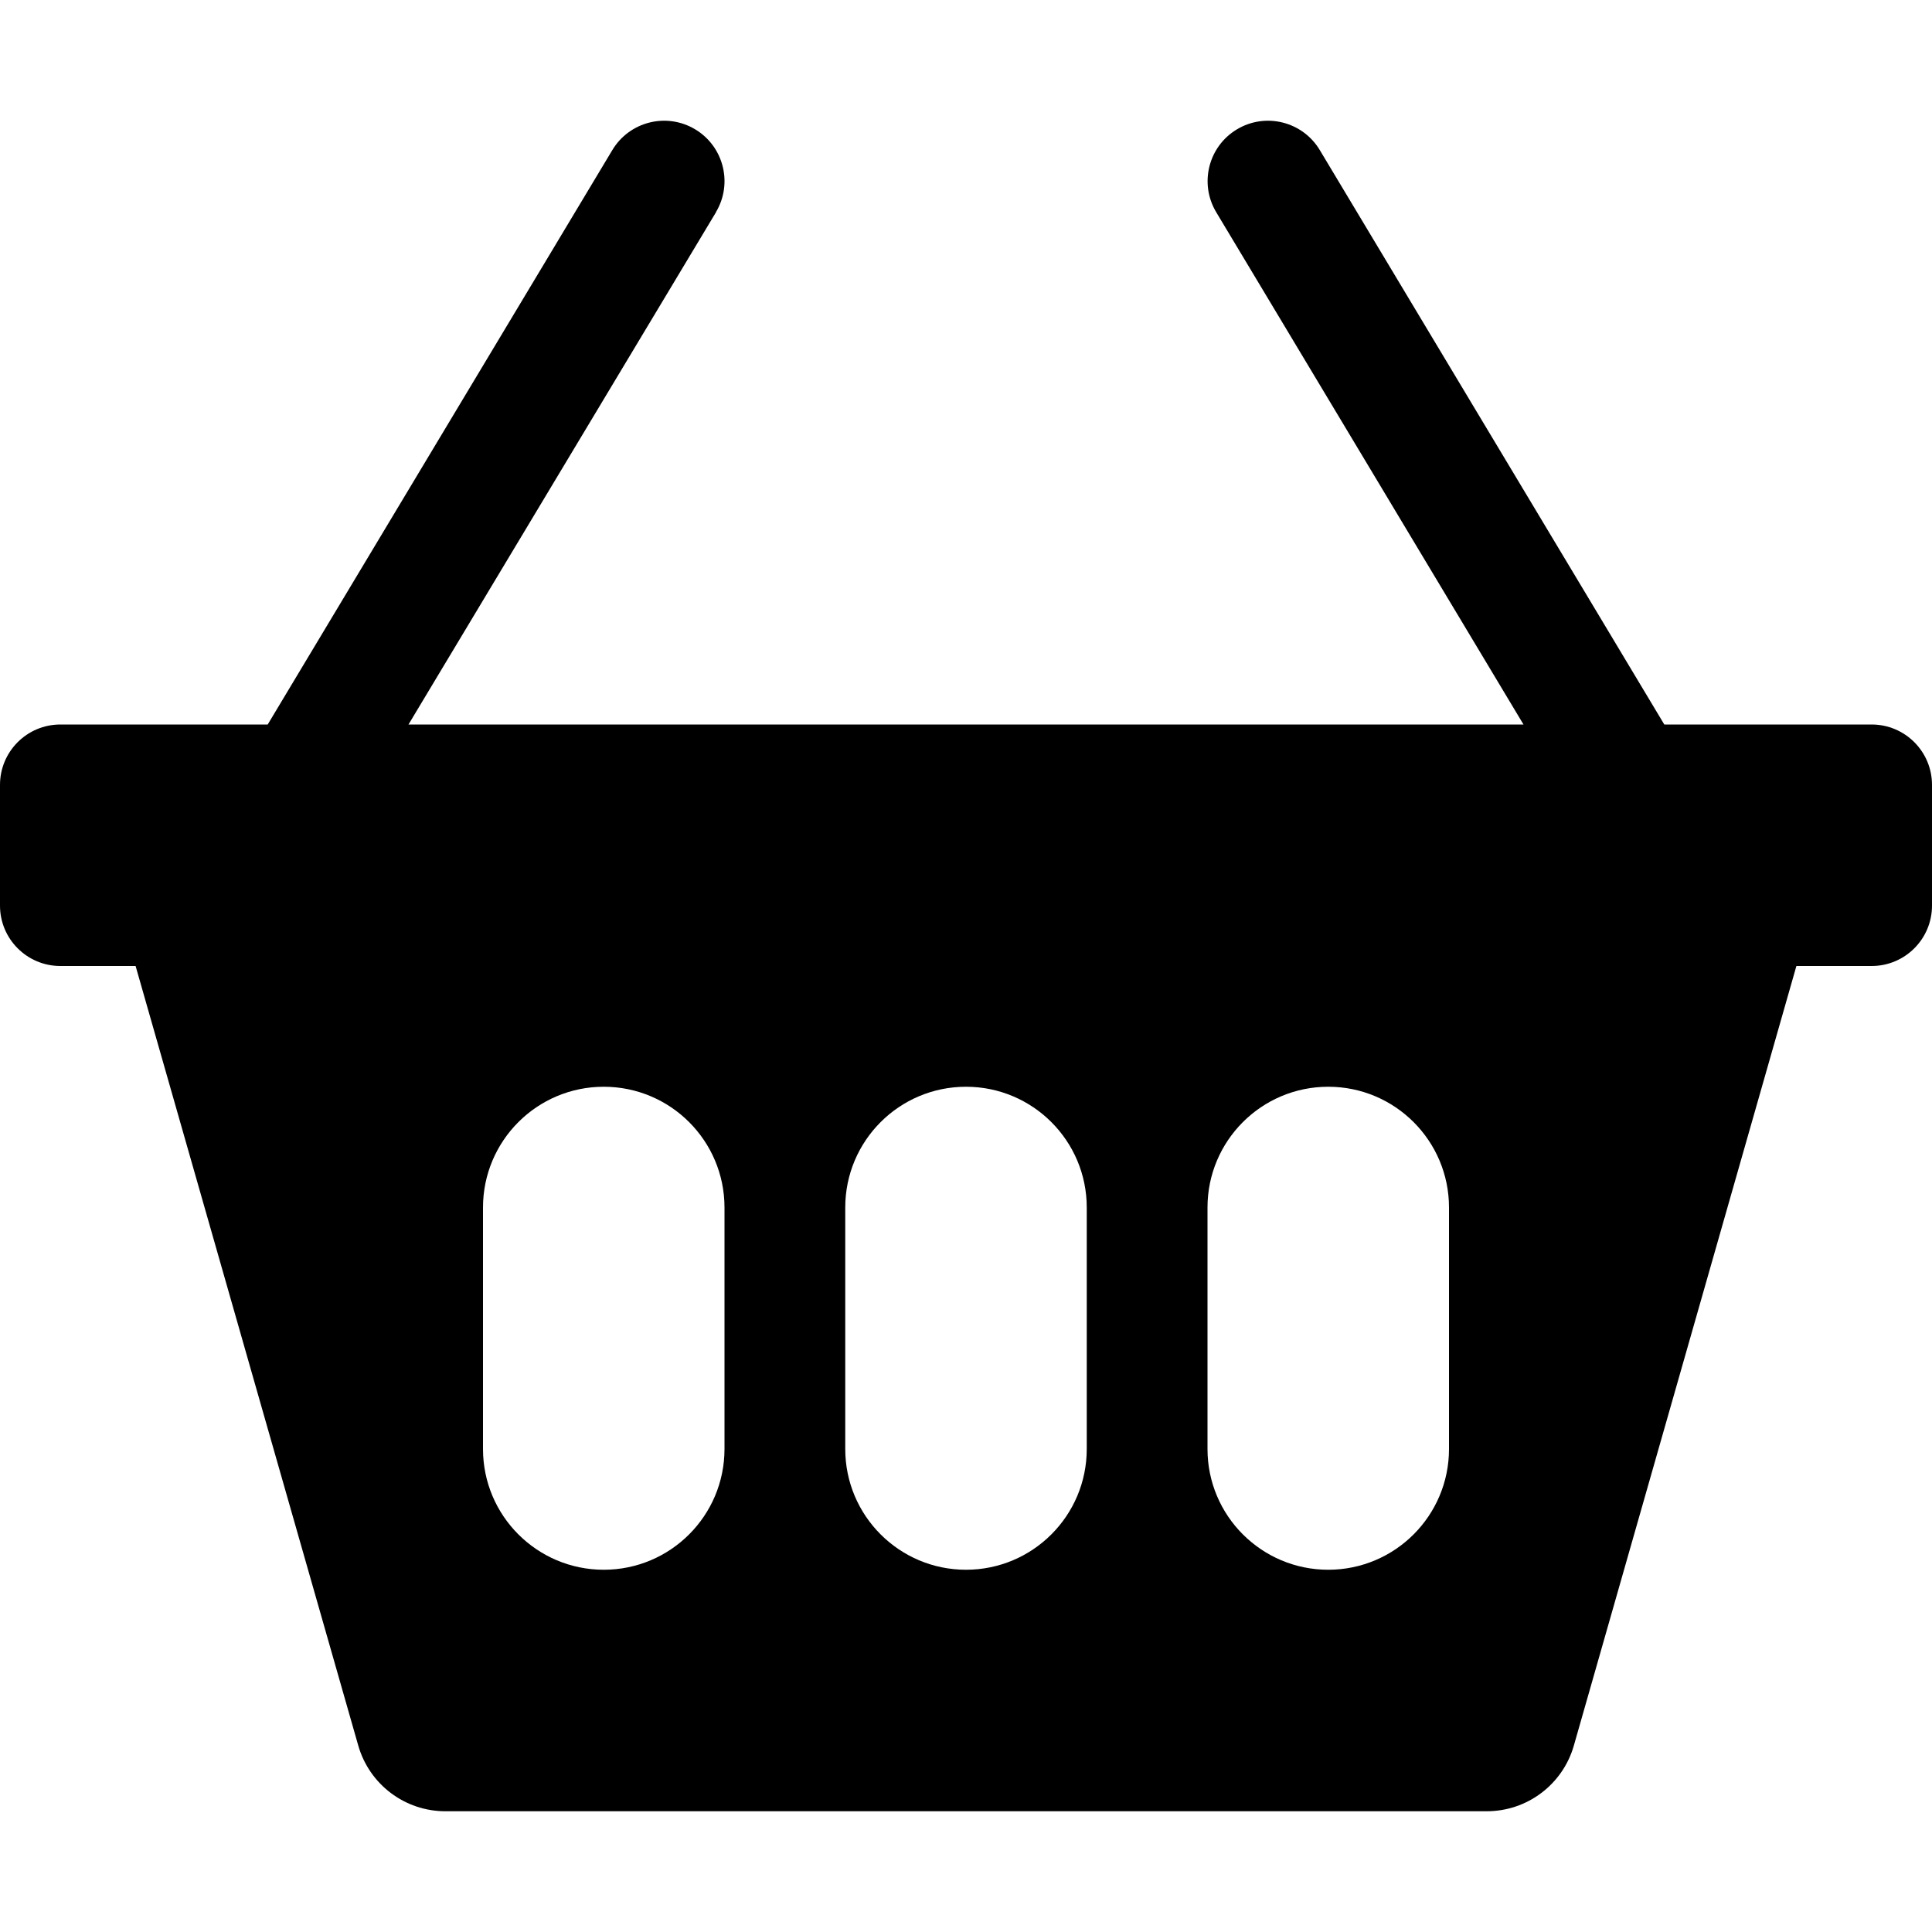
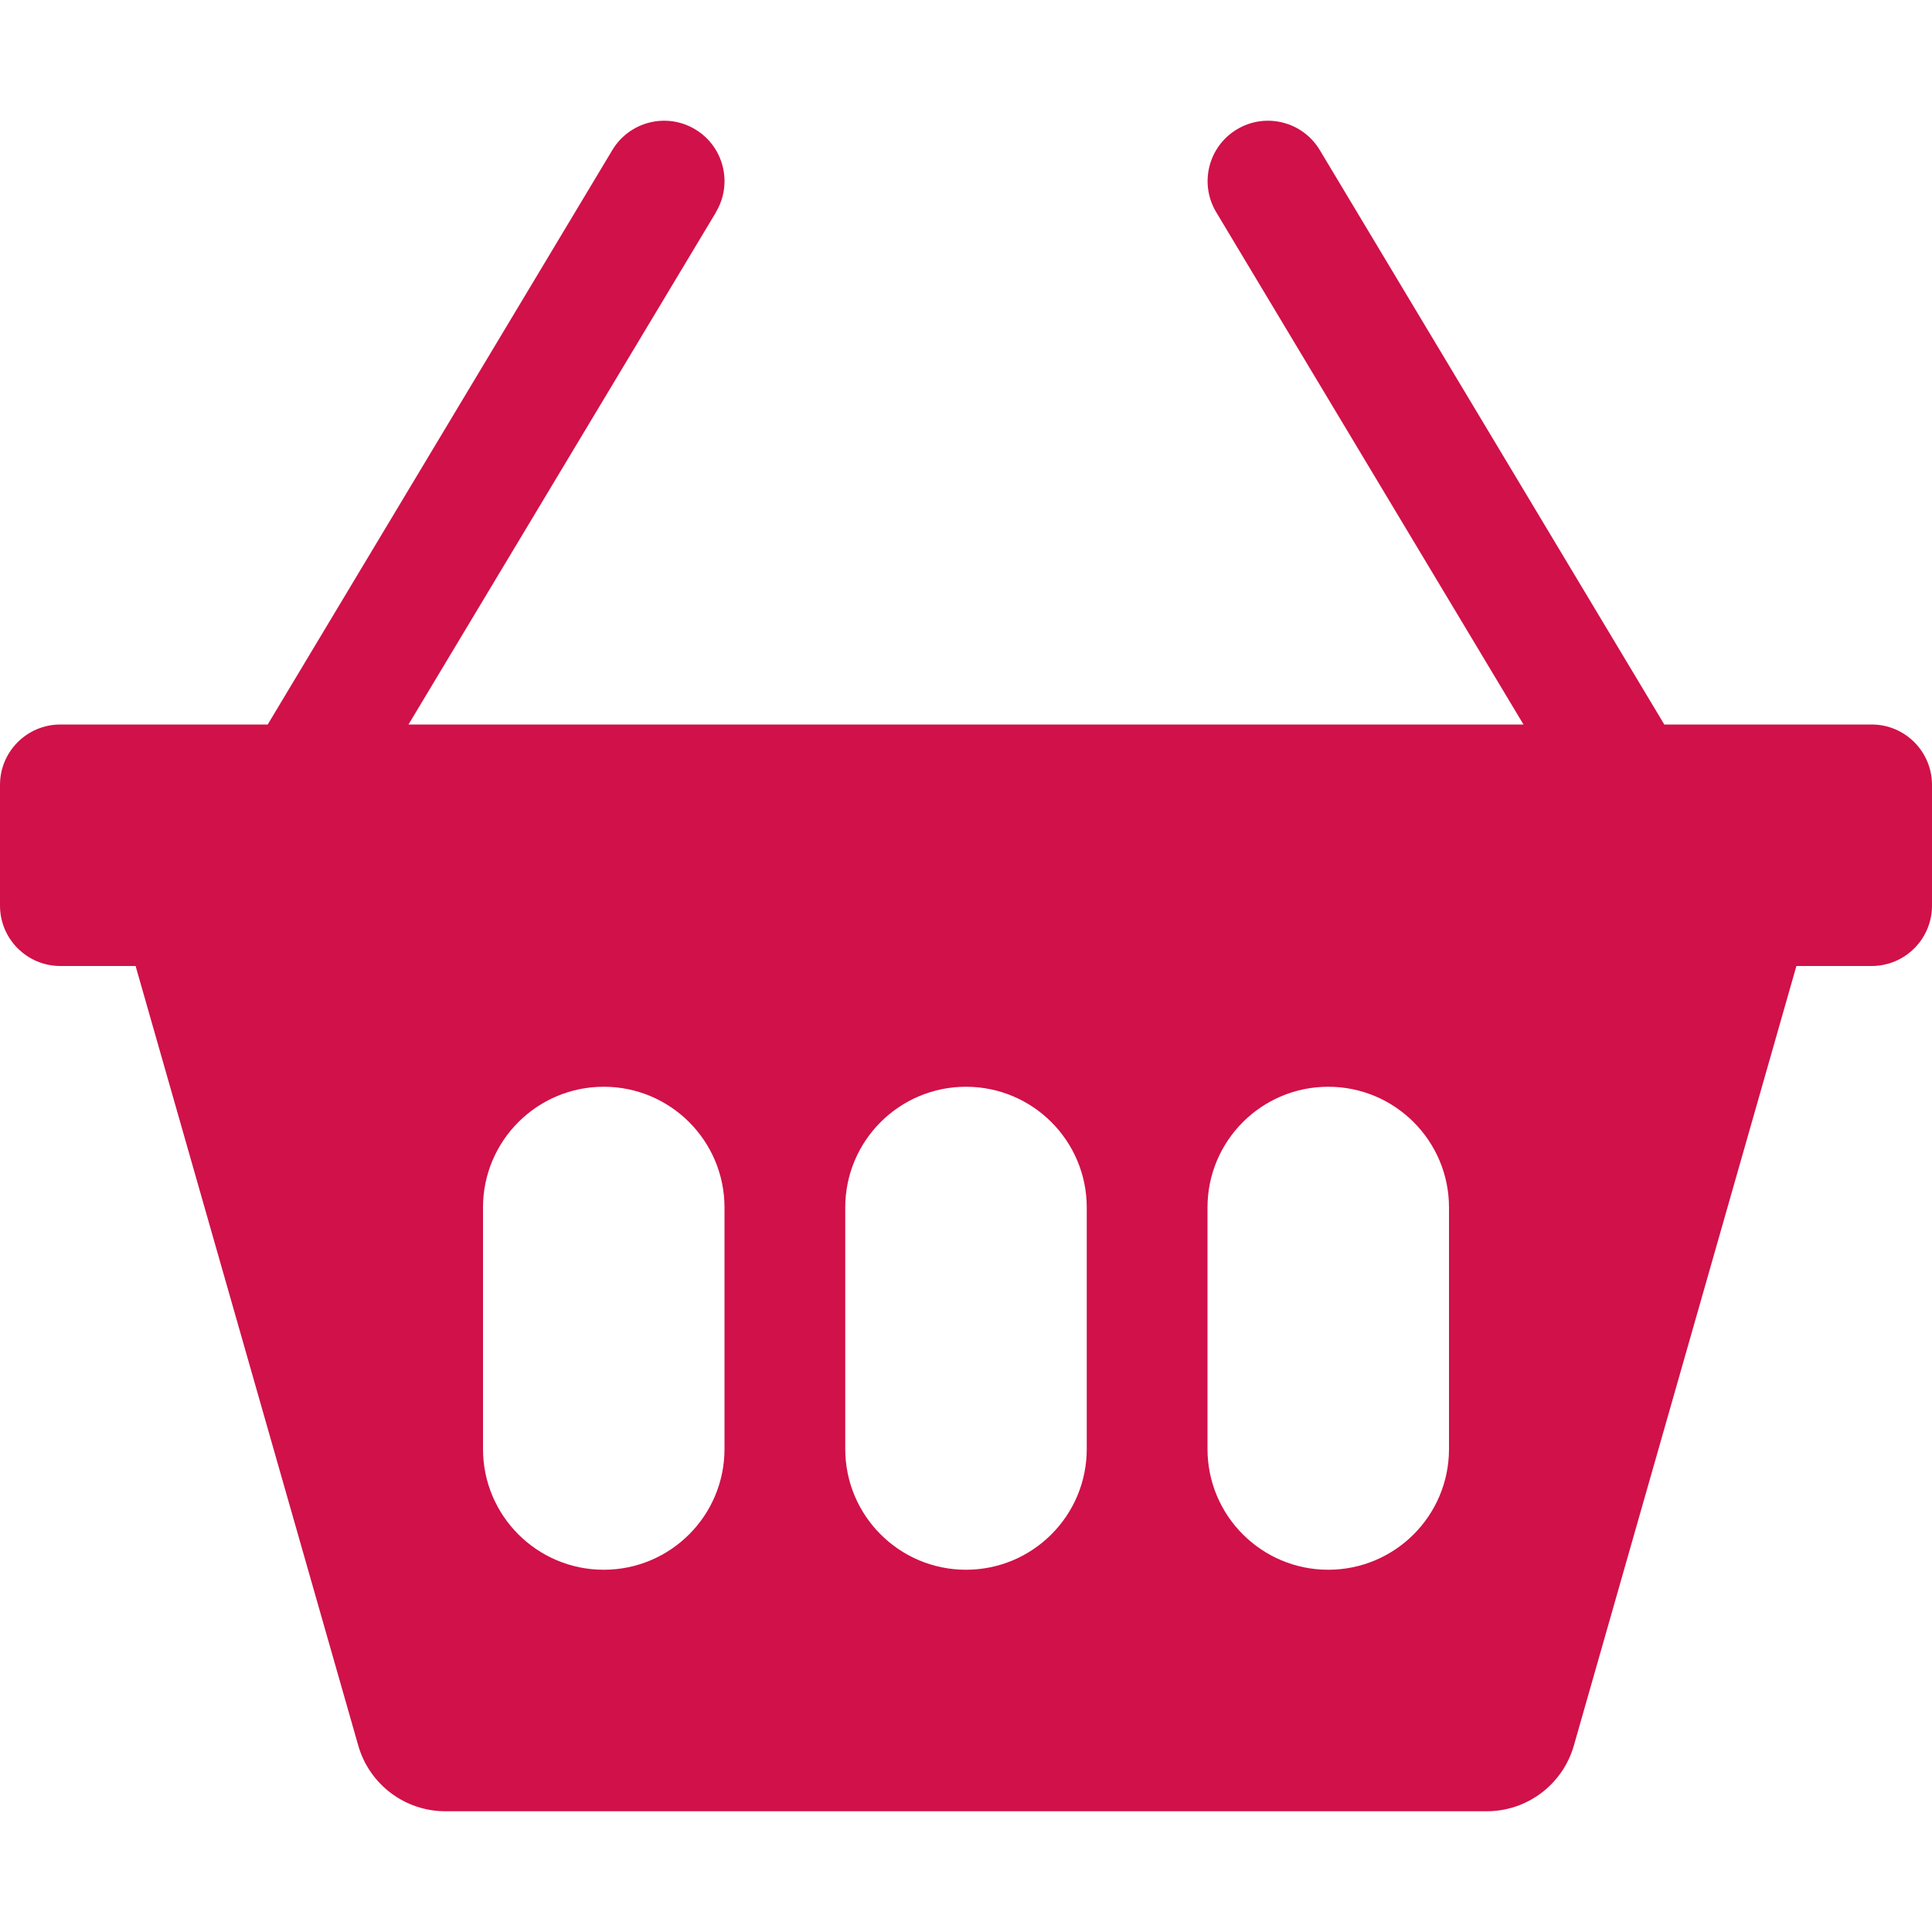
- <svg xmlns="http://www.w3.org/2000/svg" width="16" height="16" fill="currentColor" class="bi bi-basket2-fill" viewBox="0 0 16 16">
+ <svg xmlns="http://www.w3.org/2000/svg" width="16" height="16" fill="#D11149" class="bi bi-basket2-fill" viewBox="0 0 16 16">
  <path d="M5.929 1.757a.5.5 0 1 0-.858-.514L2.217 6H.5a.5.5 0 0 0-.5.5v1a.5.5 0 0 0 .5.5h.623l1.844 6.456A.75.75 0 0 0 3.69 15h8.622a.75.75 0 0 0 .722-.544L14.877 8h.623a.5.5 0 0 0 .5-.5v-1a.5.5 0 0 0-.5-.5h-1.717L10.93 1.243a.5.5 0 1 0-.858.514L12.617 6H3.383L5.93 1.757zM4 10a1 1 0 0 1 2 0v2a1 1 0 1 1-2 0v-2zm3 0a1 1 0 0 1 2 0v2a1 1 0 1 1-2 0v-2zm4-1a1 1 0 0 1 1 1v2a1 1 0 1 1-2 0v-2a1 1 0 0 1 1-1z" />
</svg>
